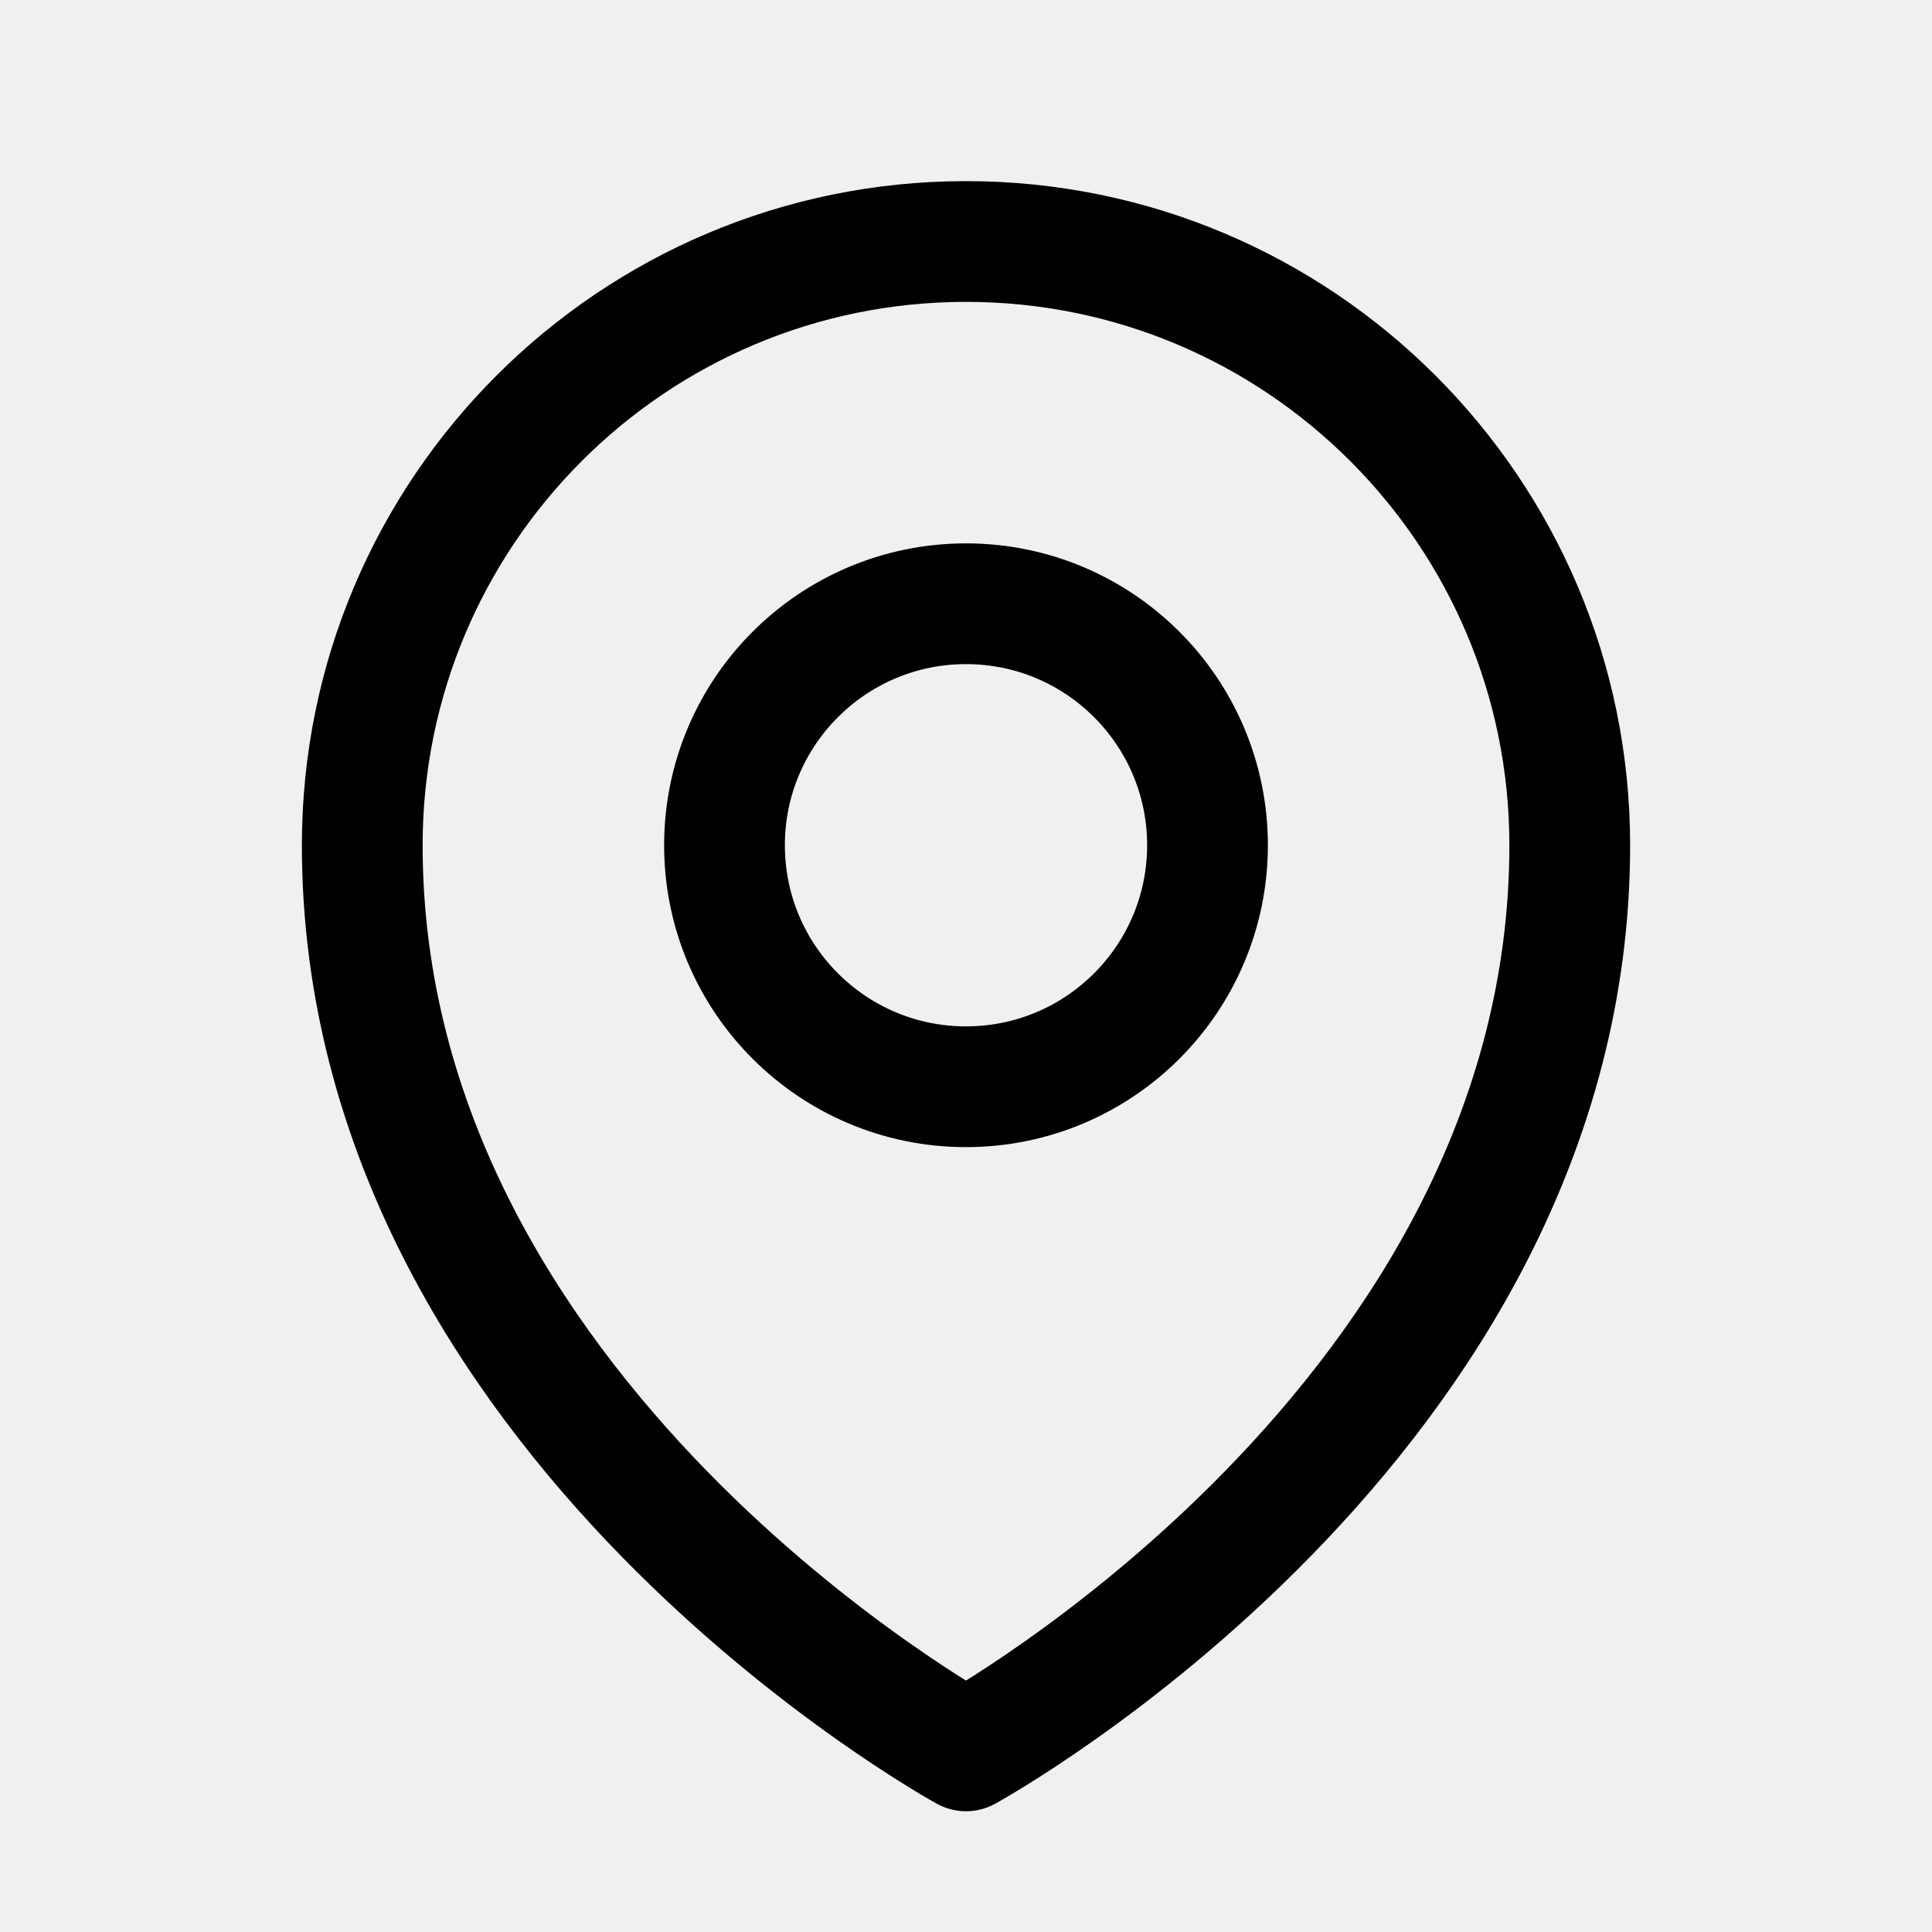
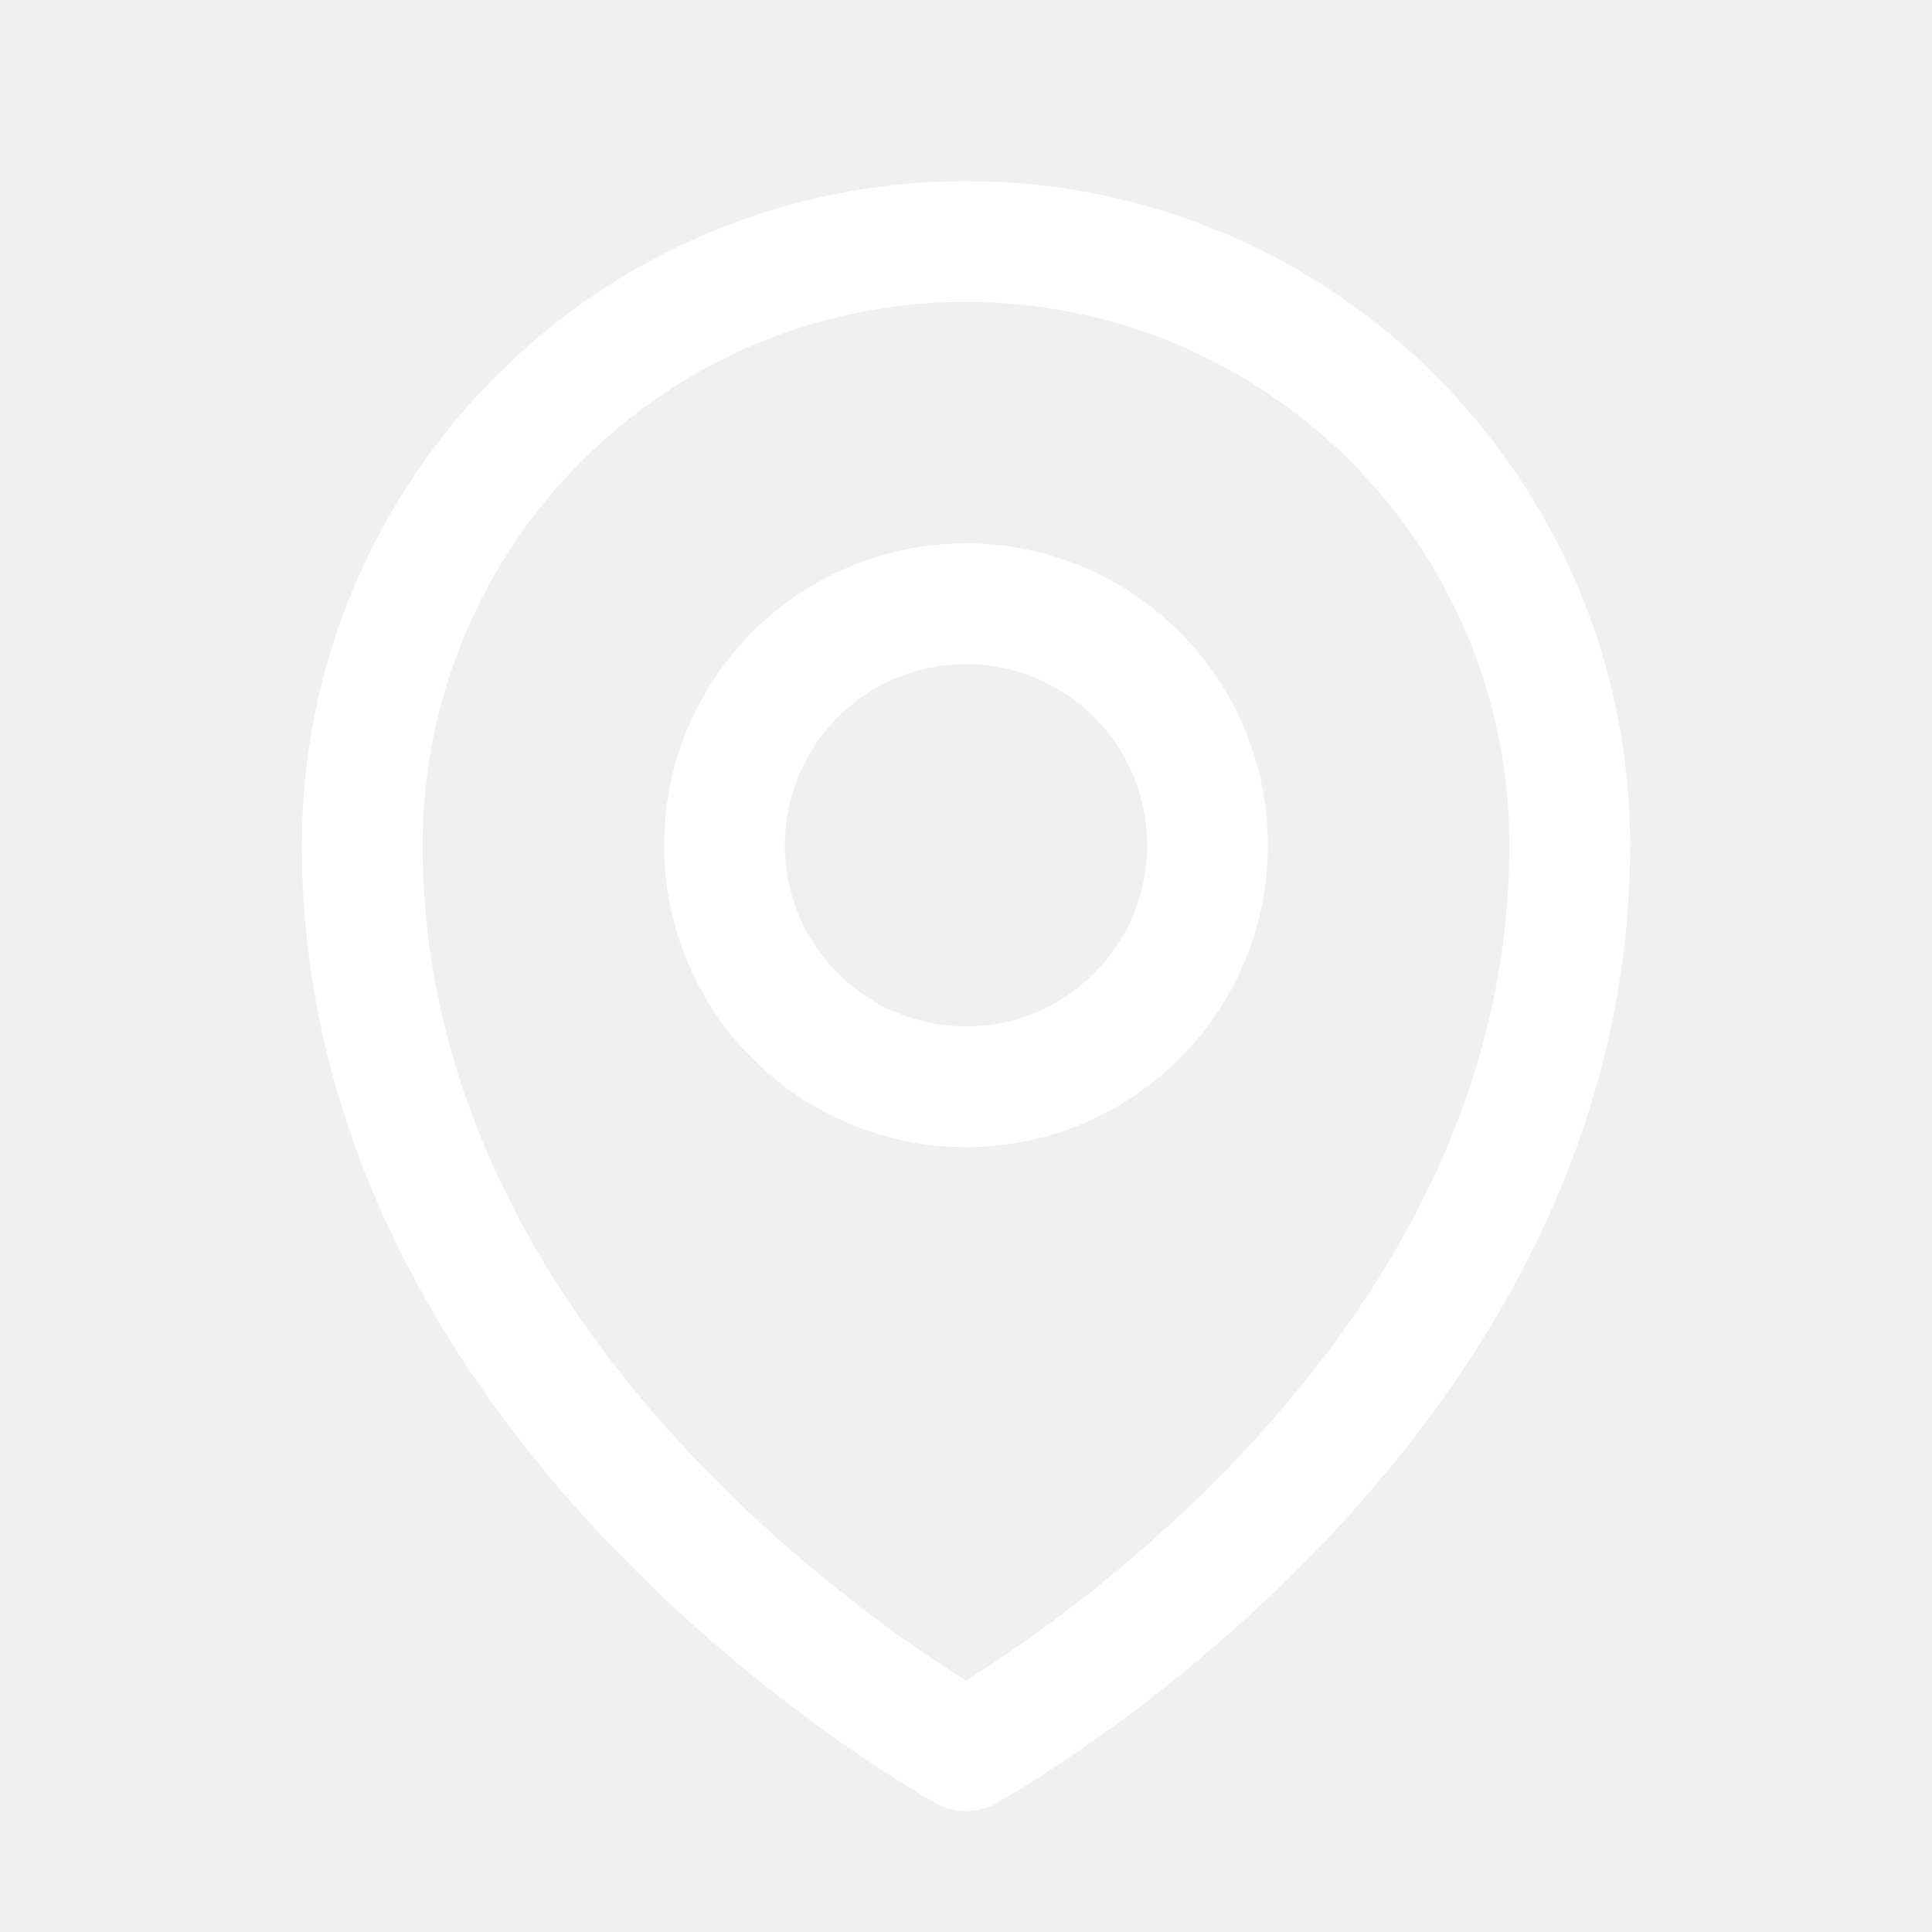
- <svg xmlns="http://www.w3.org/2000/svg" fill="none" viewBox="0 0 24 24" stroke-width="1.5" stroke="#000" class="size-6">
+ <svg xmlns="http://www.w3.org/2000/svg" fill="none" viewBox="0 0 24 24" stroke-width="1.5" stroke="#FFF" class="size-6">
  <path stroke-linecap="round" stroke-linejoin="round" d="M15 10.5a3 3 0 1 1-6 0 3 3 0 0 1 6 0Z" />
  <path stroke-linecap="round" stroke-linejoin="round" d="M19.5 10.5c0 7.142-7.5 11.25-7.5 11.25S4.5 17.642 4.5 10.5a7.5 7.5 0 1 1 15 0Z" />
</svg>
